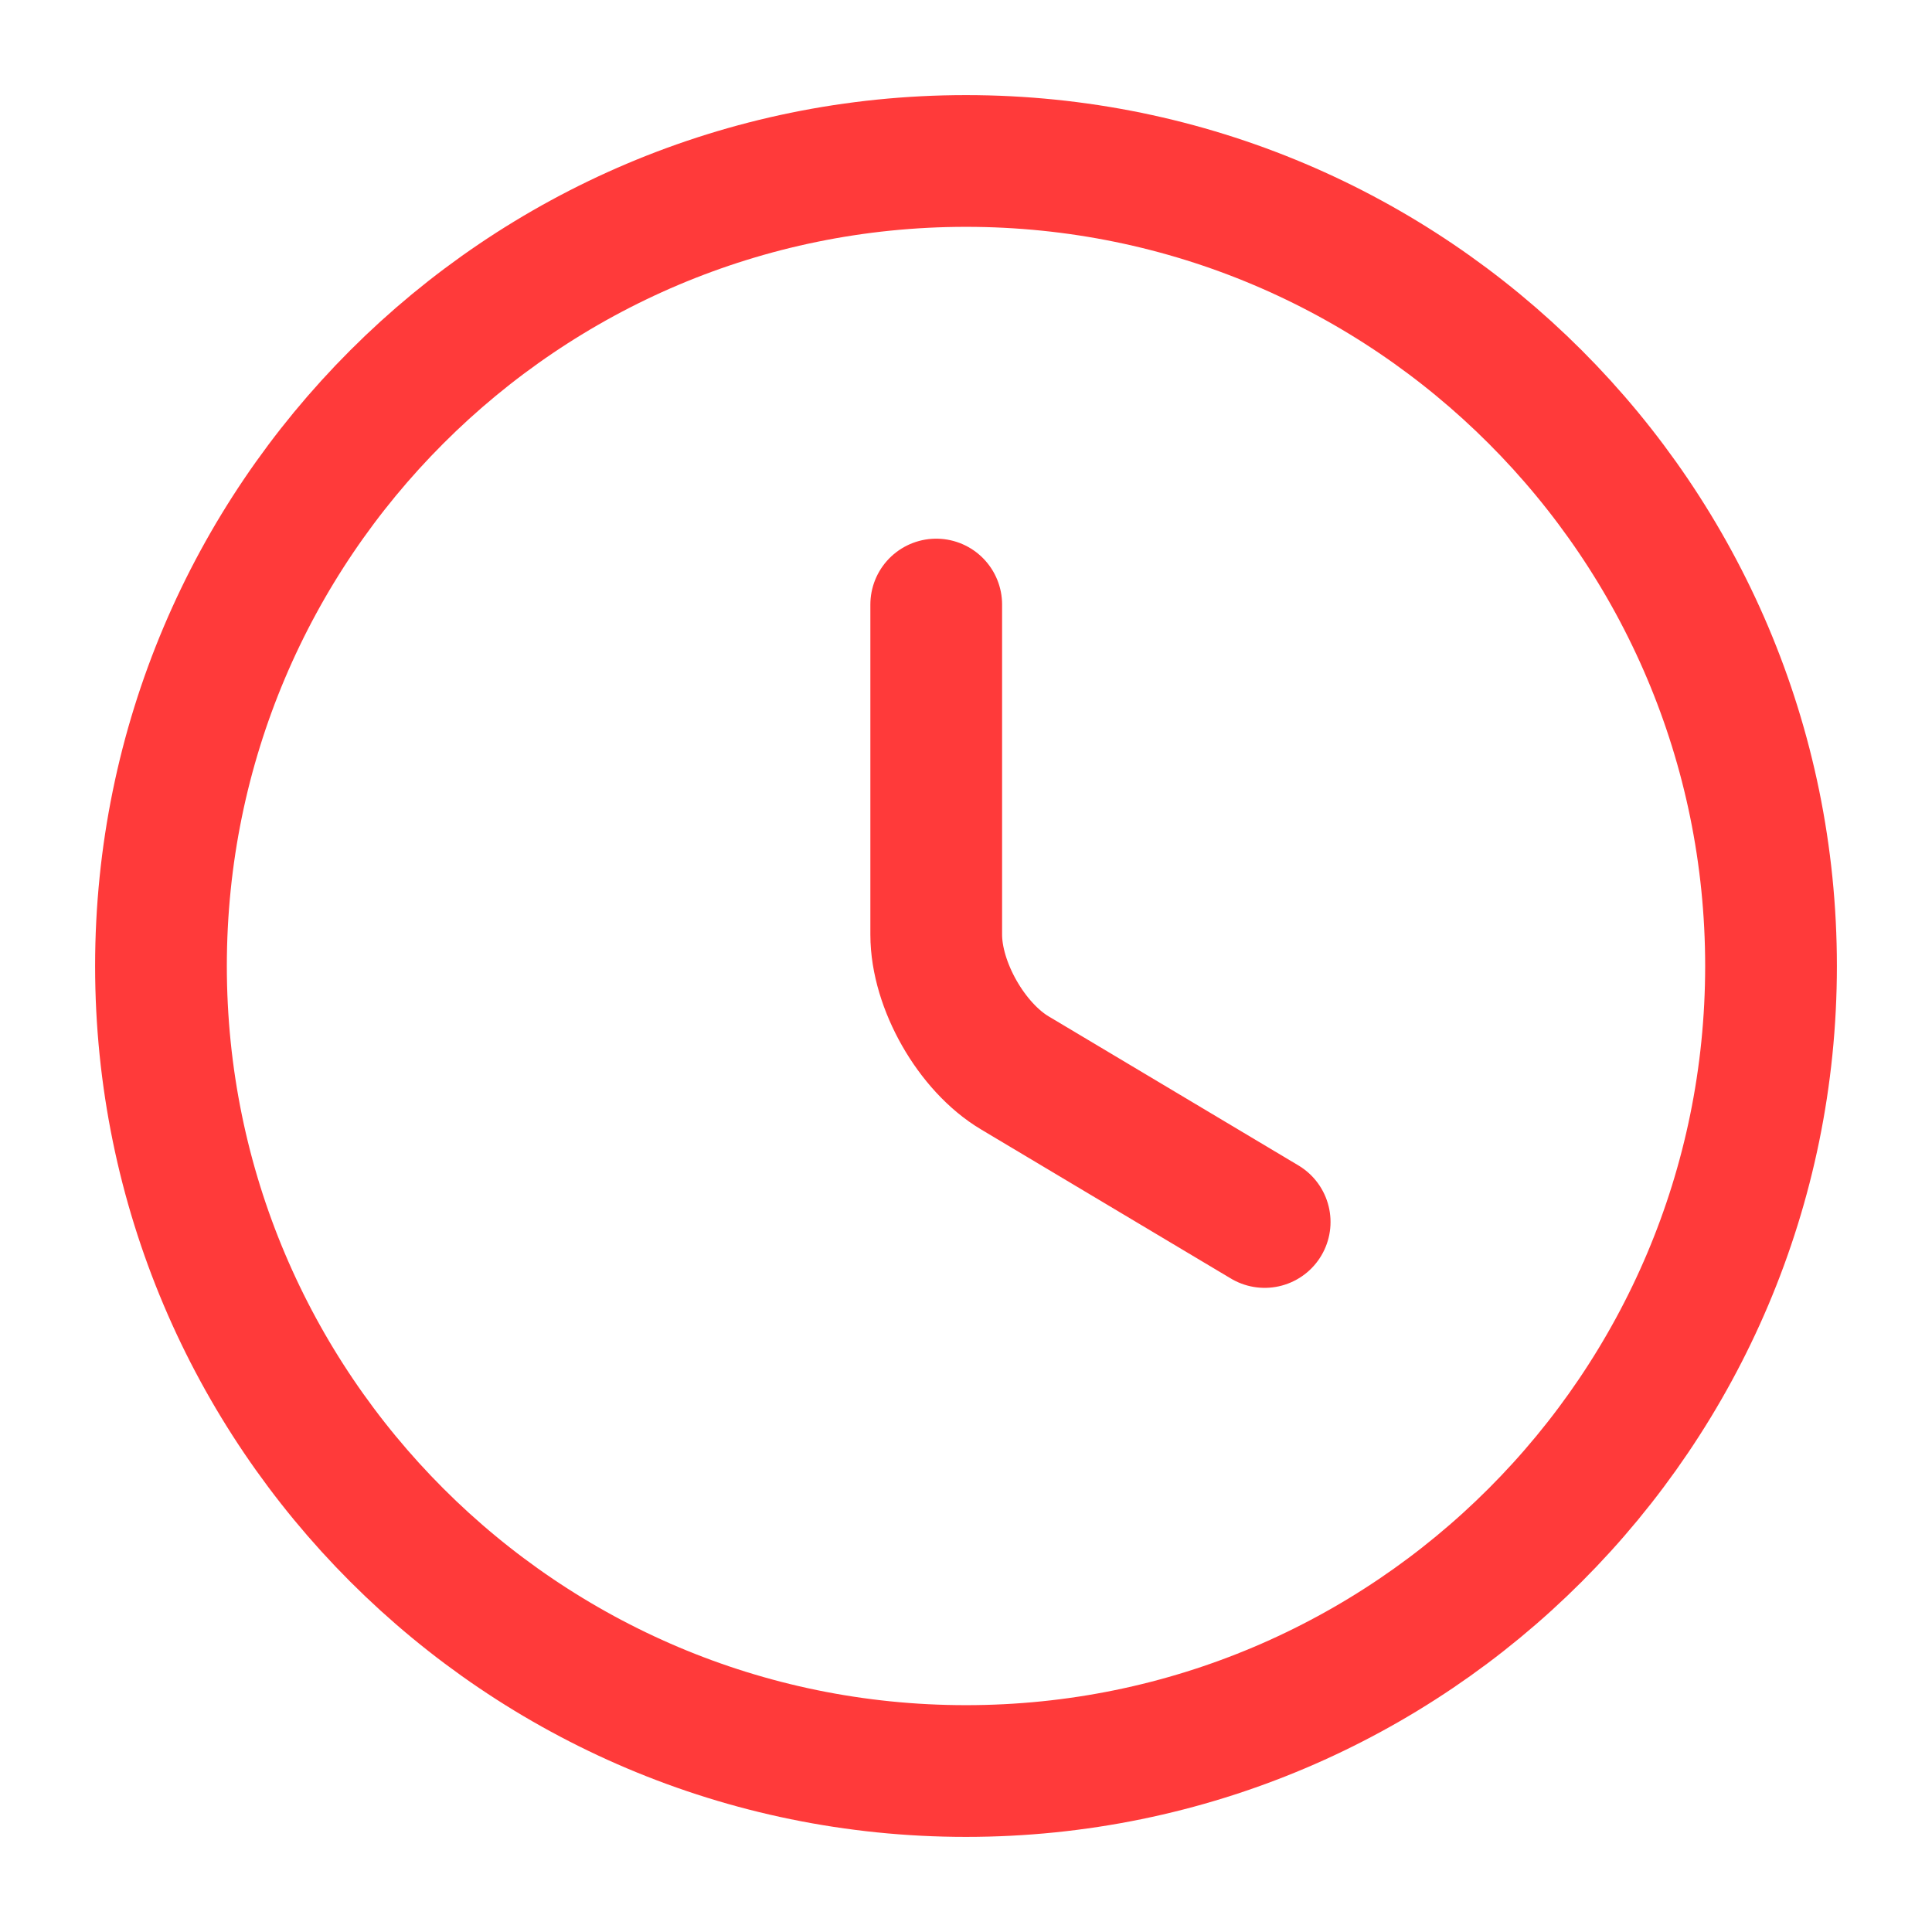
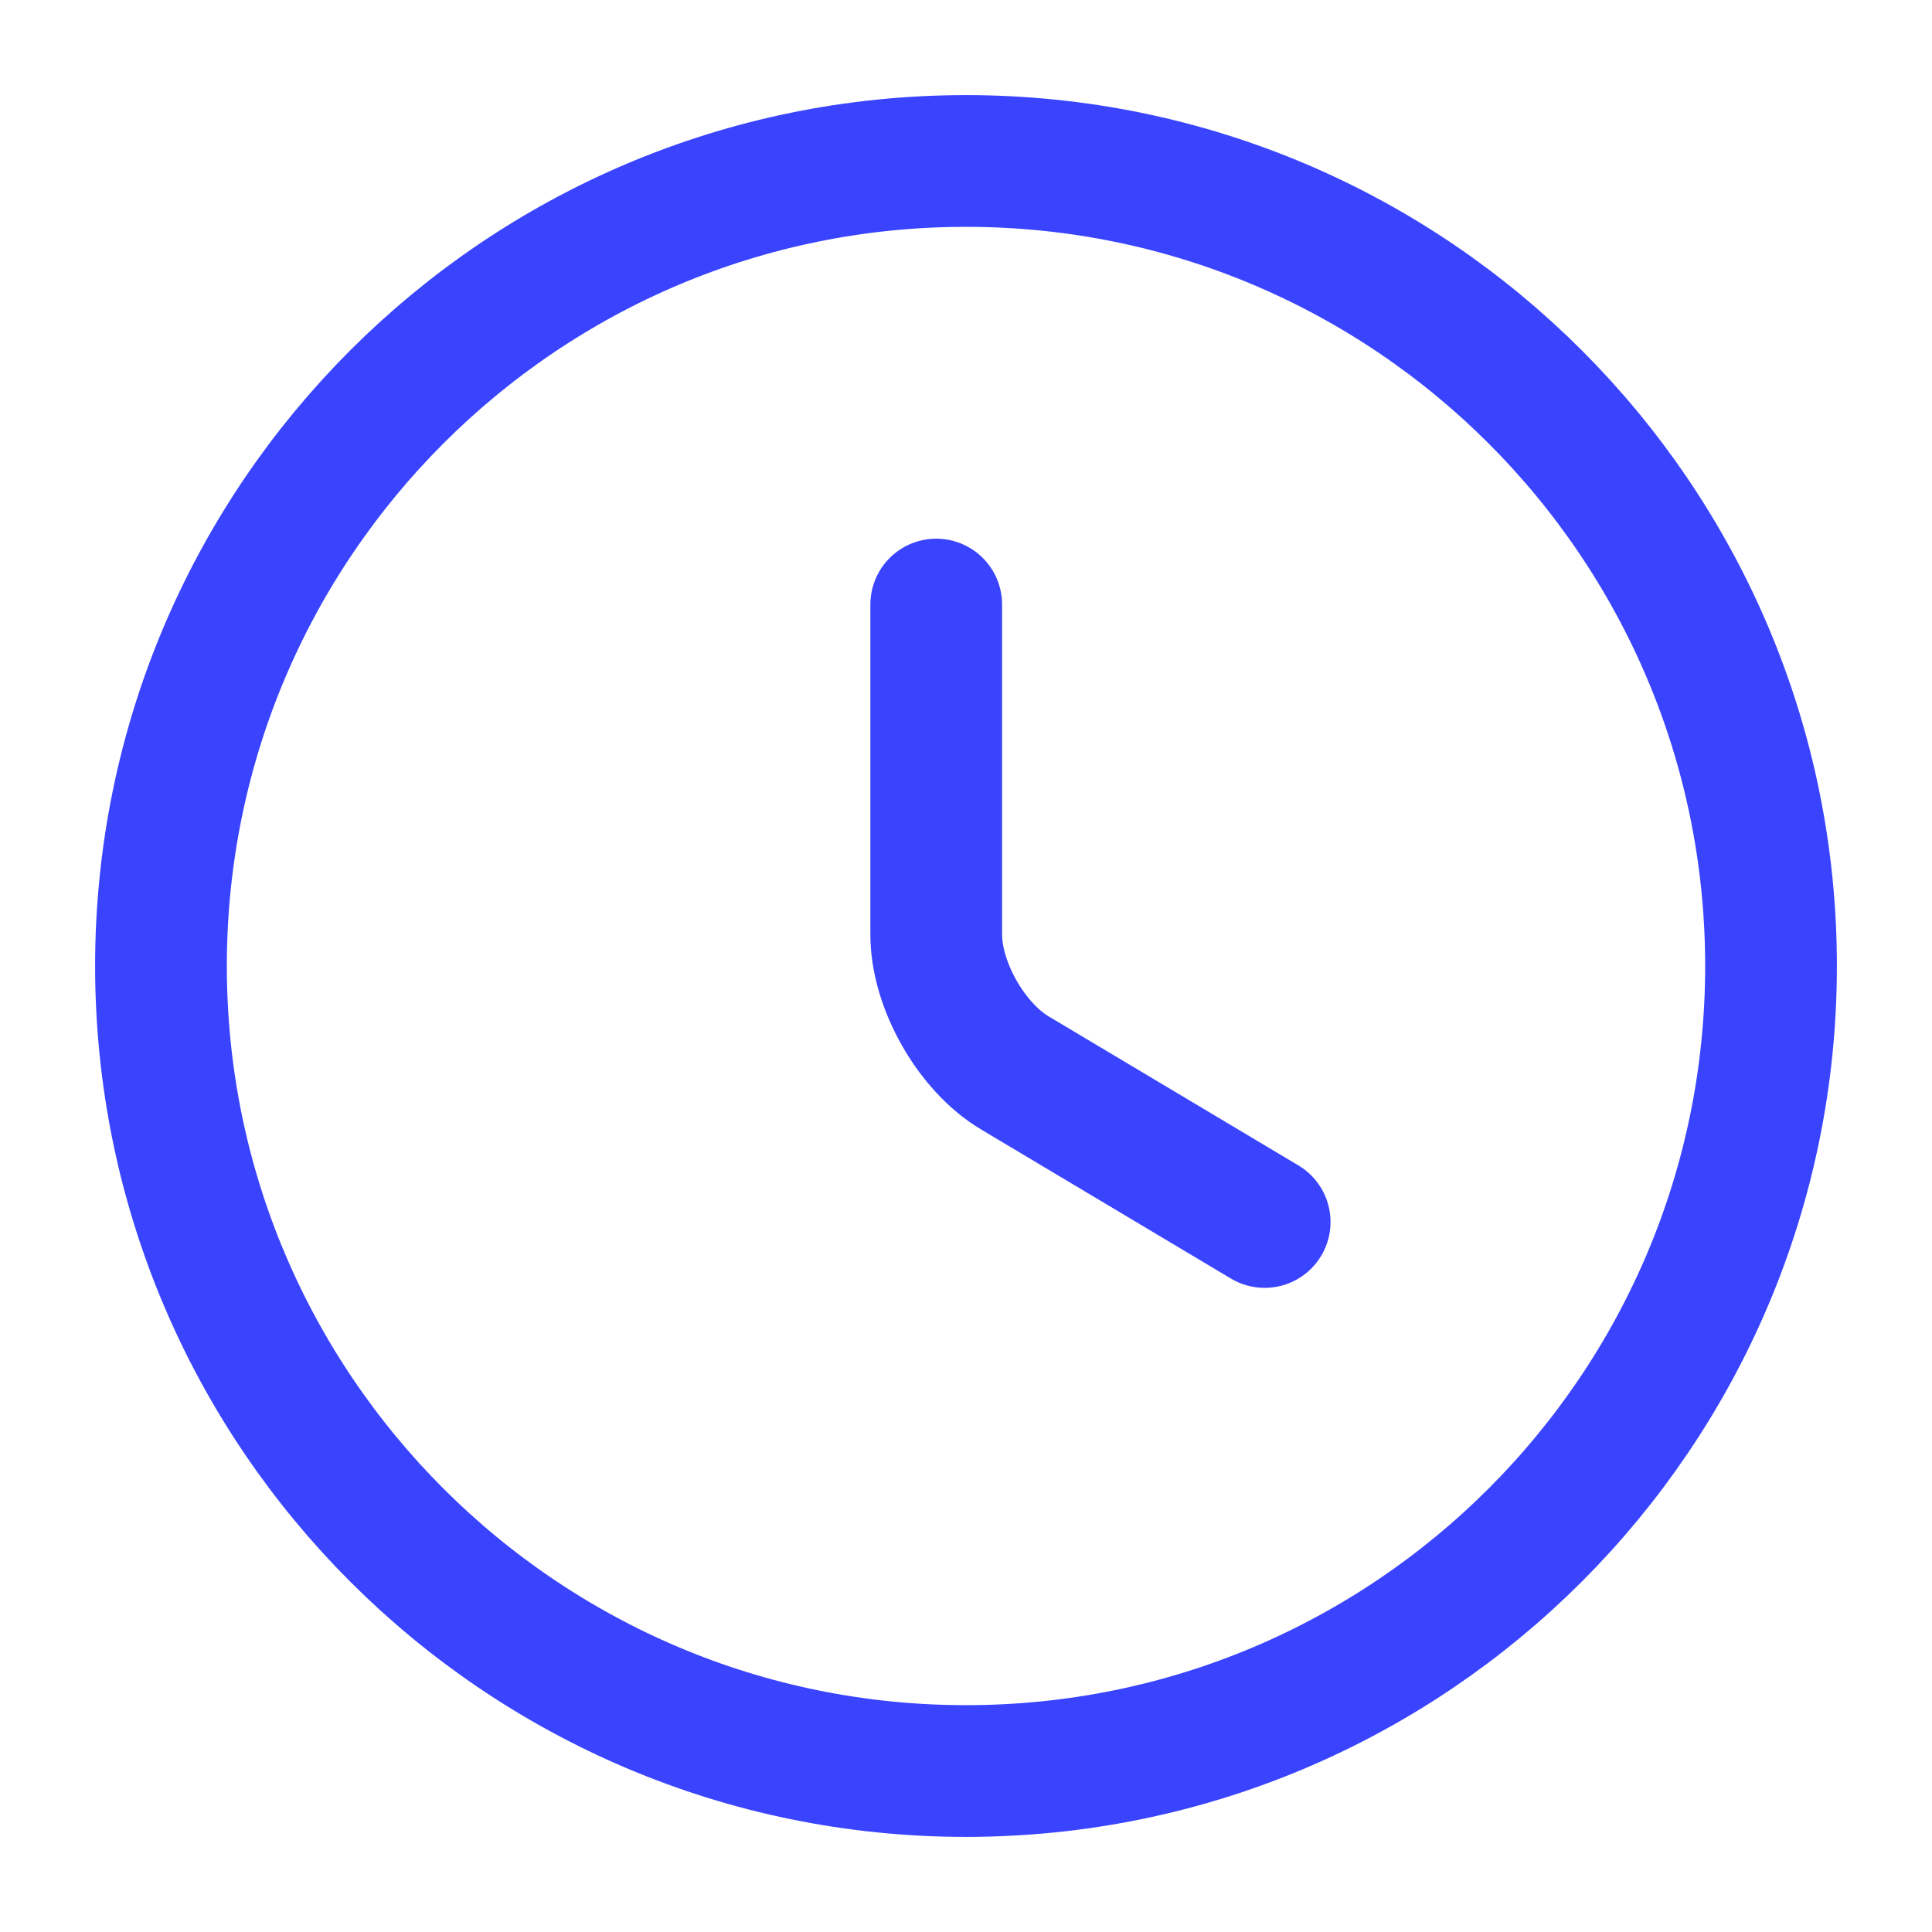
<svg xmlns="http://www.w3.org/2000/svg" width="22" height="22" viewBox="0 0 22 22" fill="none">
-   <path d="M20.167 11C20.167 16.06 16.06 20.167 11 20.167C5.94 20.167 1.833 16.06 1.833 11C1.833 5.94 5.94 1.833 11 1.833C16.06 1.833 20.167 5.94 20.167 11Z" stroke="#FF3A3A" stroke-width="1.5" stroke-linecap="round" stroke-linejoin="round" />
-   <path d="M14.401 13.915L11.559 12.219C11.064 11.926 10.661 11.22 10.661 10.643V6.884" stroke="#FF3A3A" stroke-width="1.5" stroke-linecap="round" stroke-linejoin="round" />
+   <path d="M20.167 11C20.167 16.06 16.06 20.167 11 20.167C5.94 20.167 1.833 16.06 1.833 11C1.833 5.94 5.94 1.833 11 1.833C16.06 1.833 20.167 5.94 20.167 11Z" stroke="#3a44ff" stroke-width="1.5" stroke-linecap="round" stroke-linejoin="round" />
+   <path d="M14.401 13.915L11.559 12.219C11.064 11.926 10.661 11.22 10.661 10.643V6.884" stroke="#3a44ff" stroke-width="1.5" stroke-linecap="round" stroke-linejoin="round" />
</svg>
